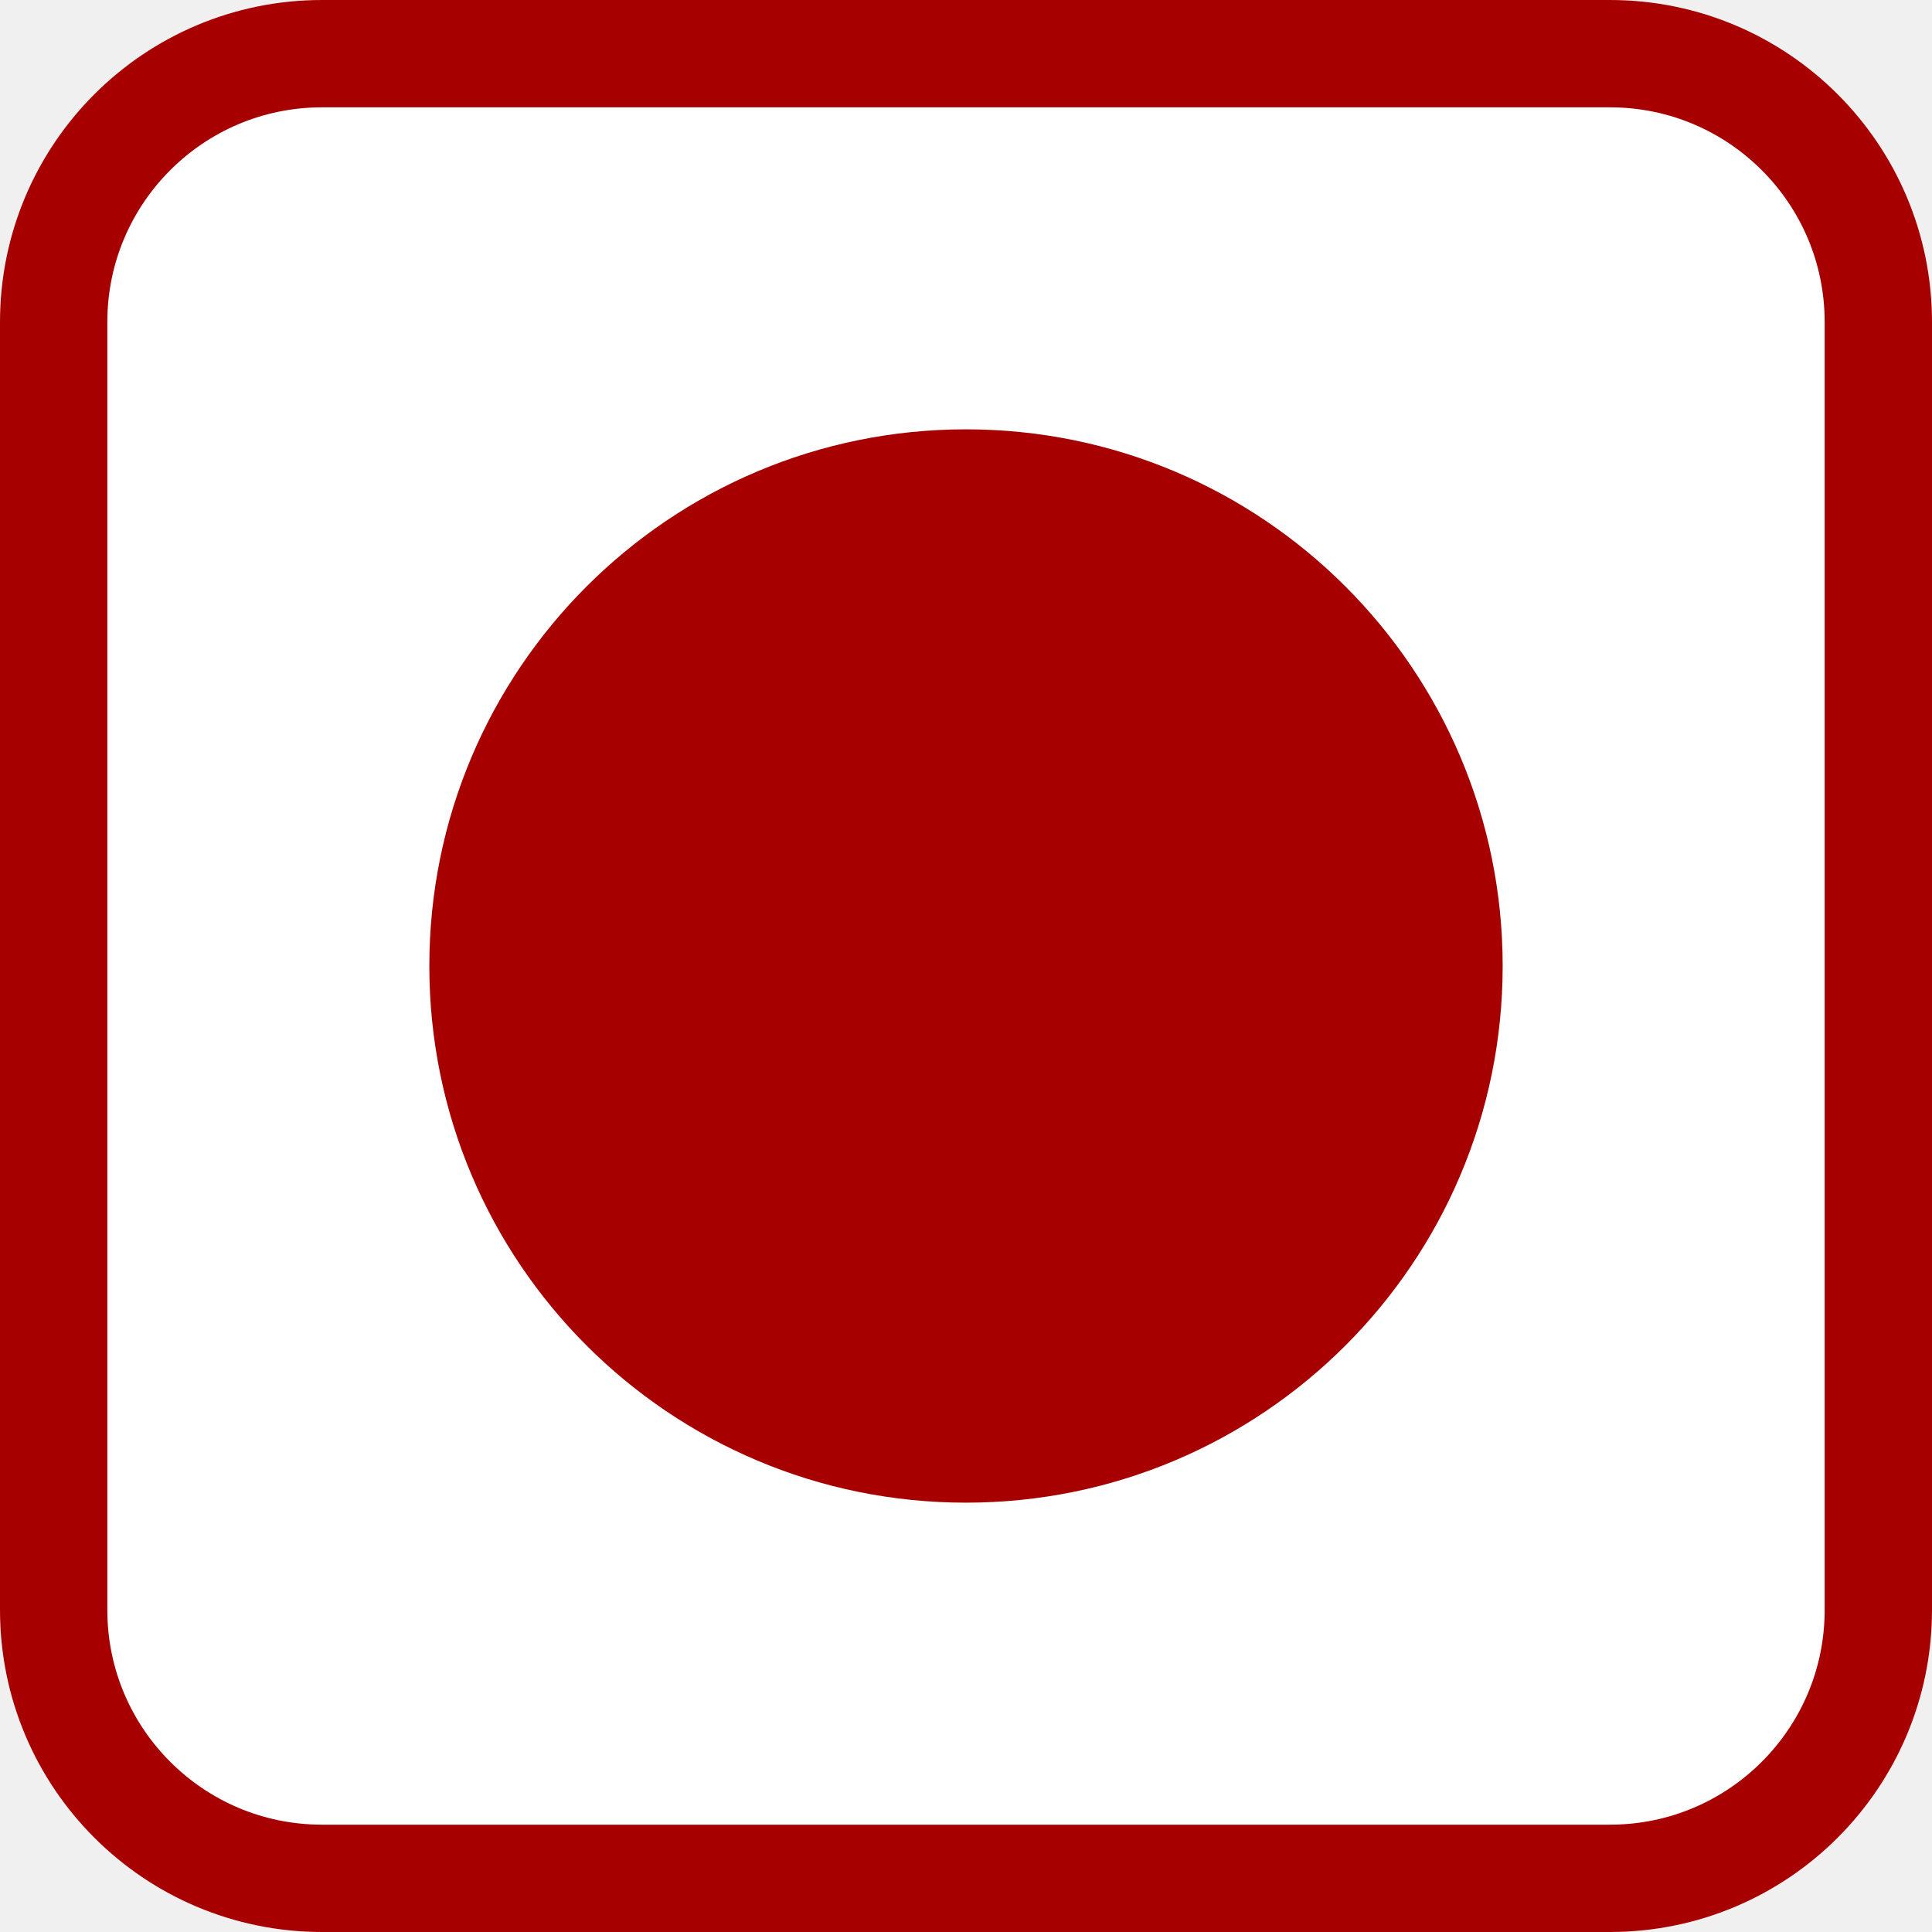
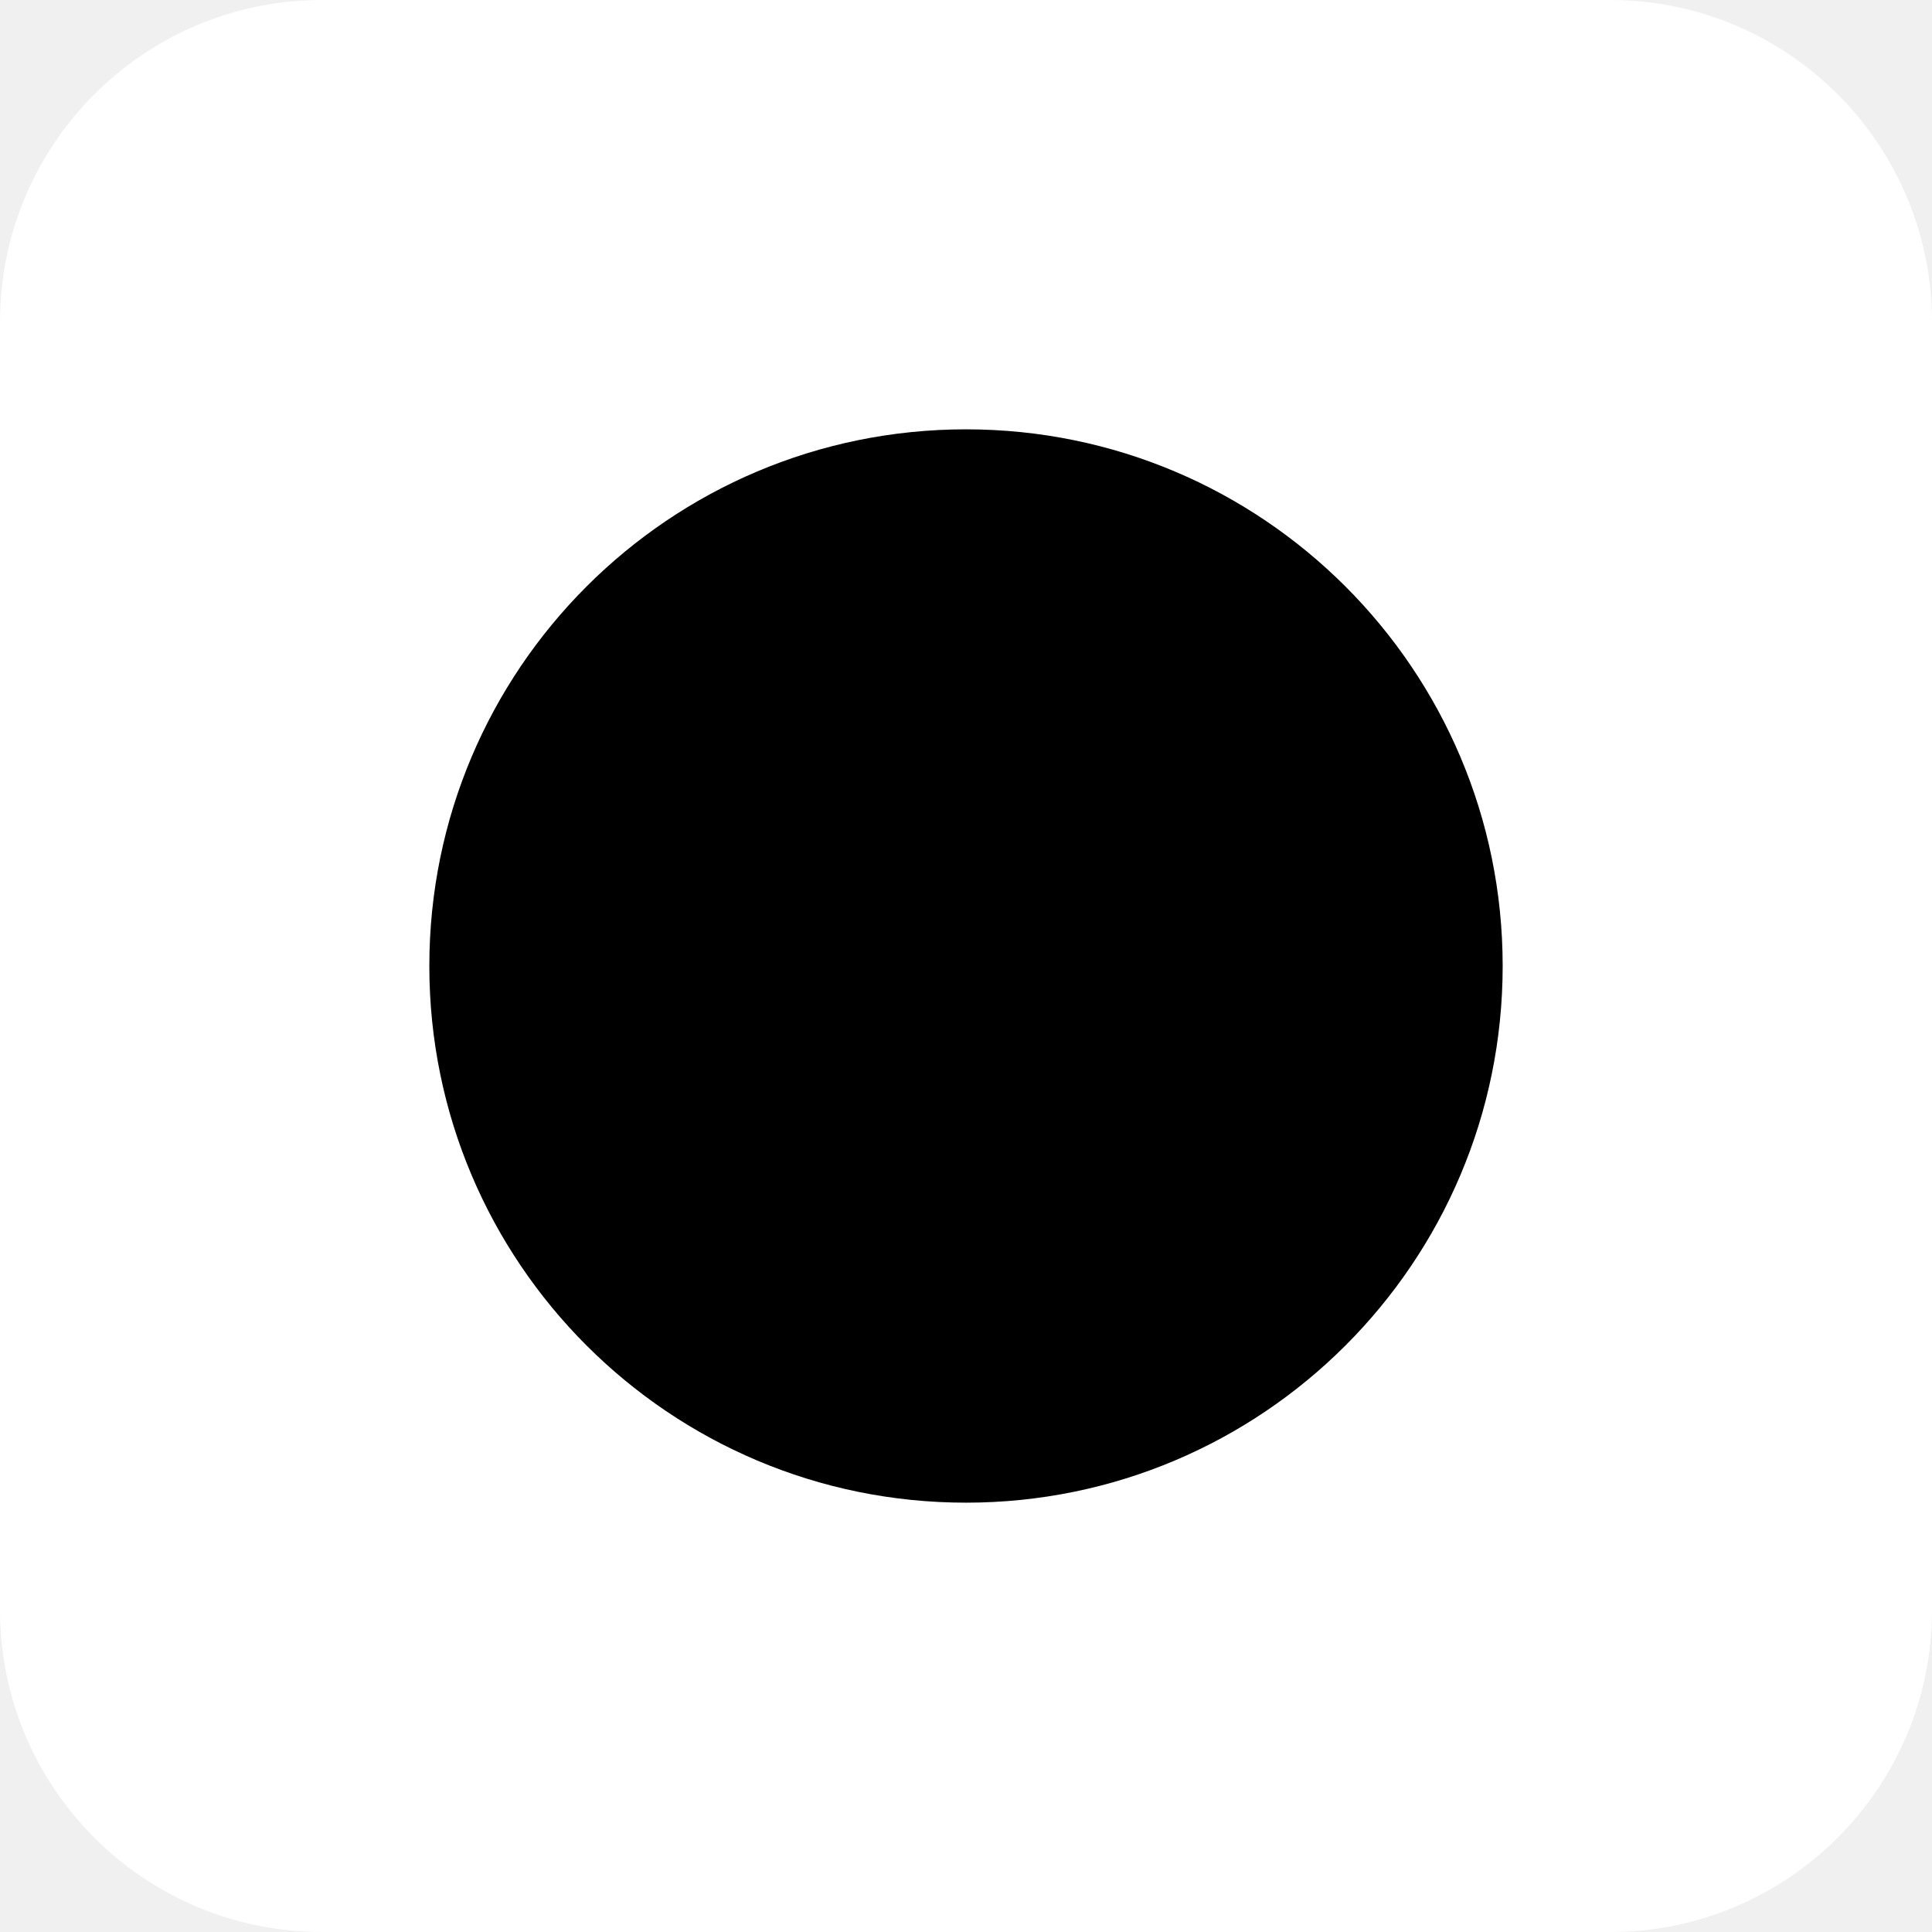
<svg xmlns="http://www.w3.org/2000/svg" width="18" height="18" viewBox="0 0 18 18">
  <g id="Group_3" data-name="Group 3" transform="translate(-440 -1198)">
-     <g id="Rectangle_7" data-name="Rectangle 7" transform="translate(440 1198)" fill="#fff" stroke="#a70000" stroke-width="1">
+     <g id="Rectangle_7" data-name="Rectangle 7" transform="translate(440 1198)" fill="#fff" stroke="current" stroke-width="1">
      <rect width="18" height="18" rx="3" stroke="none" />
      <rect x="0.5" y="0.5" width="17" height="17" rx="2.5" fill="none" />
    </g>
-     <rect id="Rectangle_8" data-name="Rectangle 8" width="10" height="10" rx="5" transform="translate(444 1202)" fill="#a70000" />
+     <rect id="Rectangle_8" data-name="Rectangle 8" width="10" height="10" rx="5" transform="translate(444 1202)" fill="current" />
  </g>
</svg>
